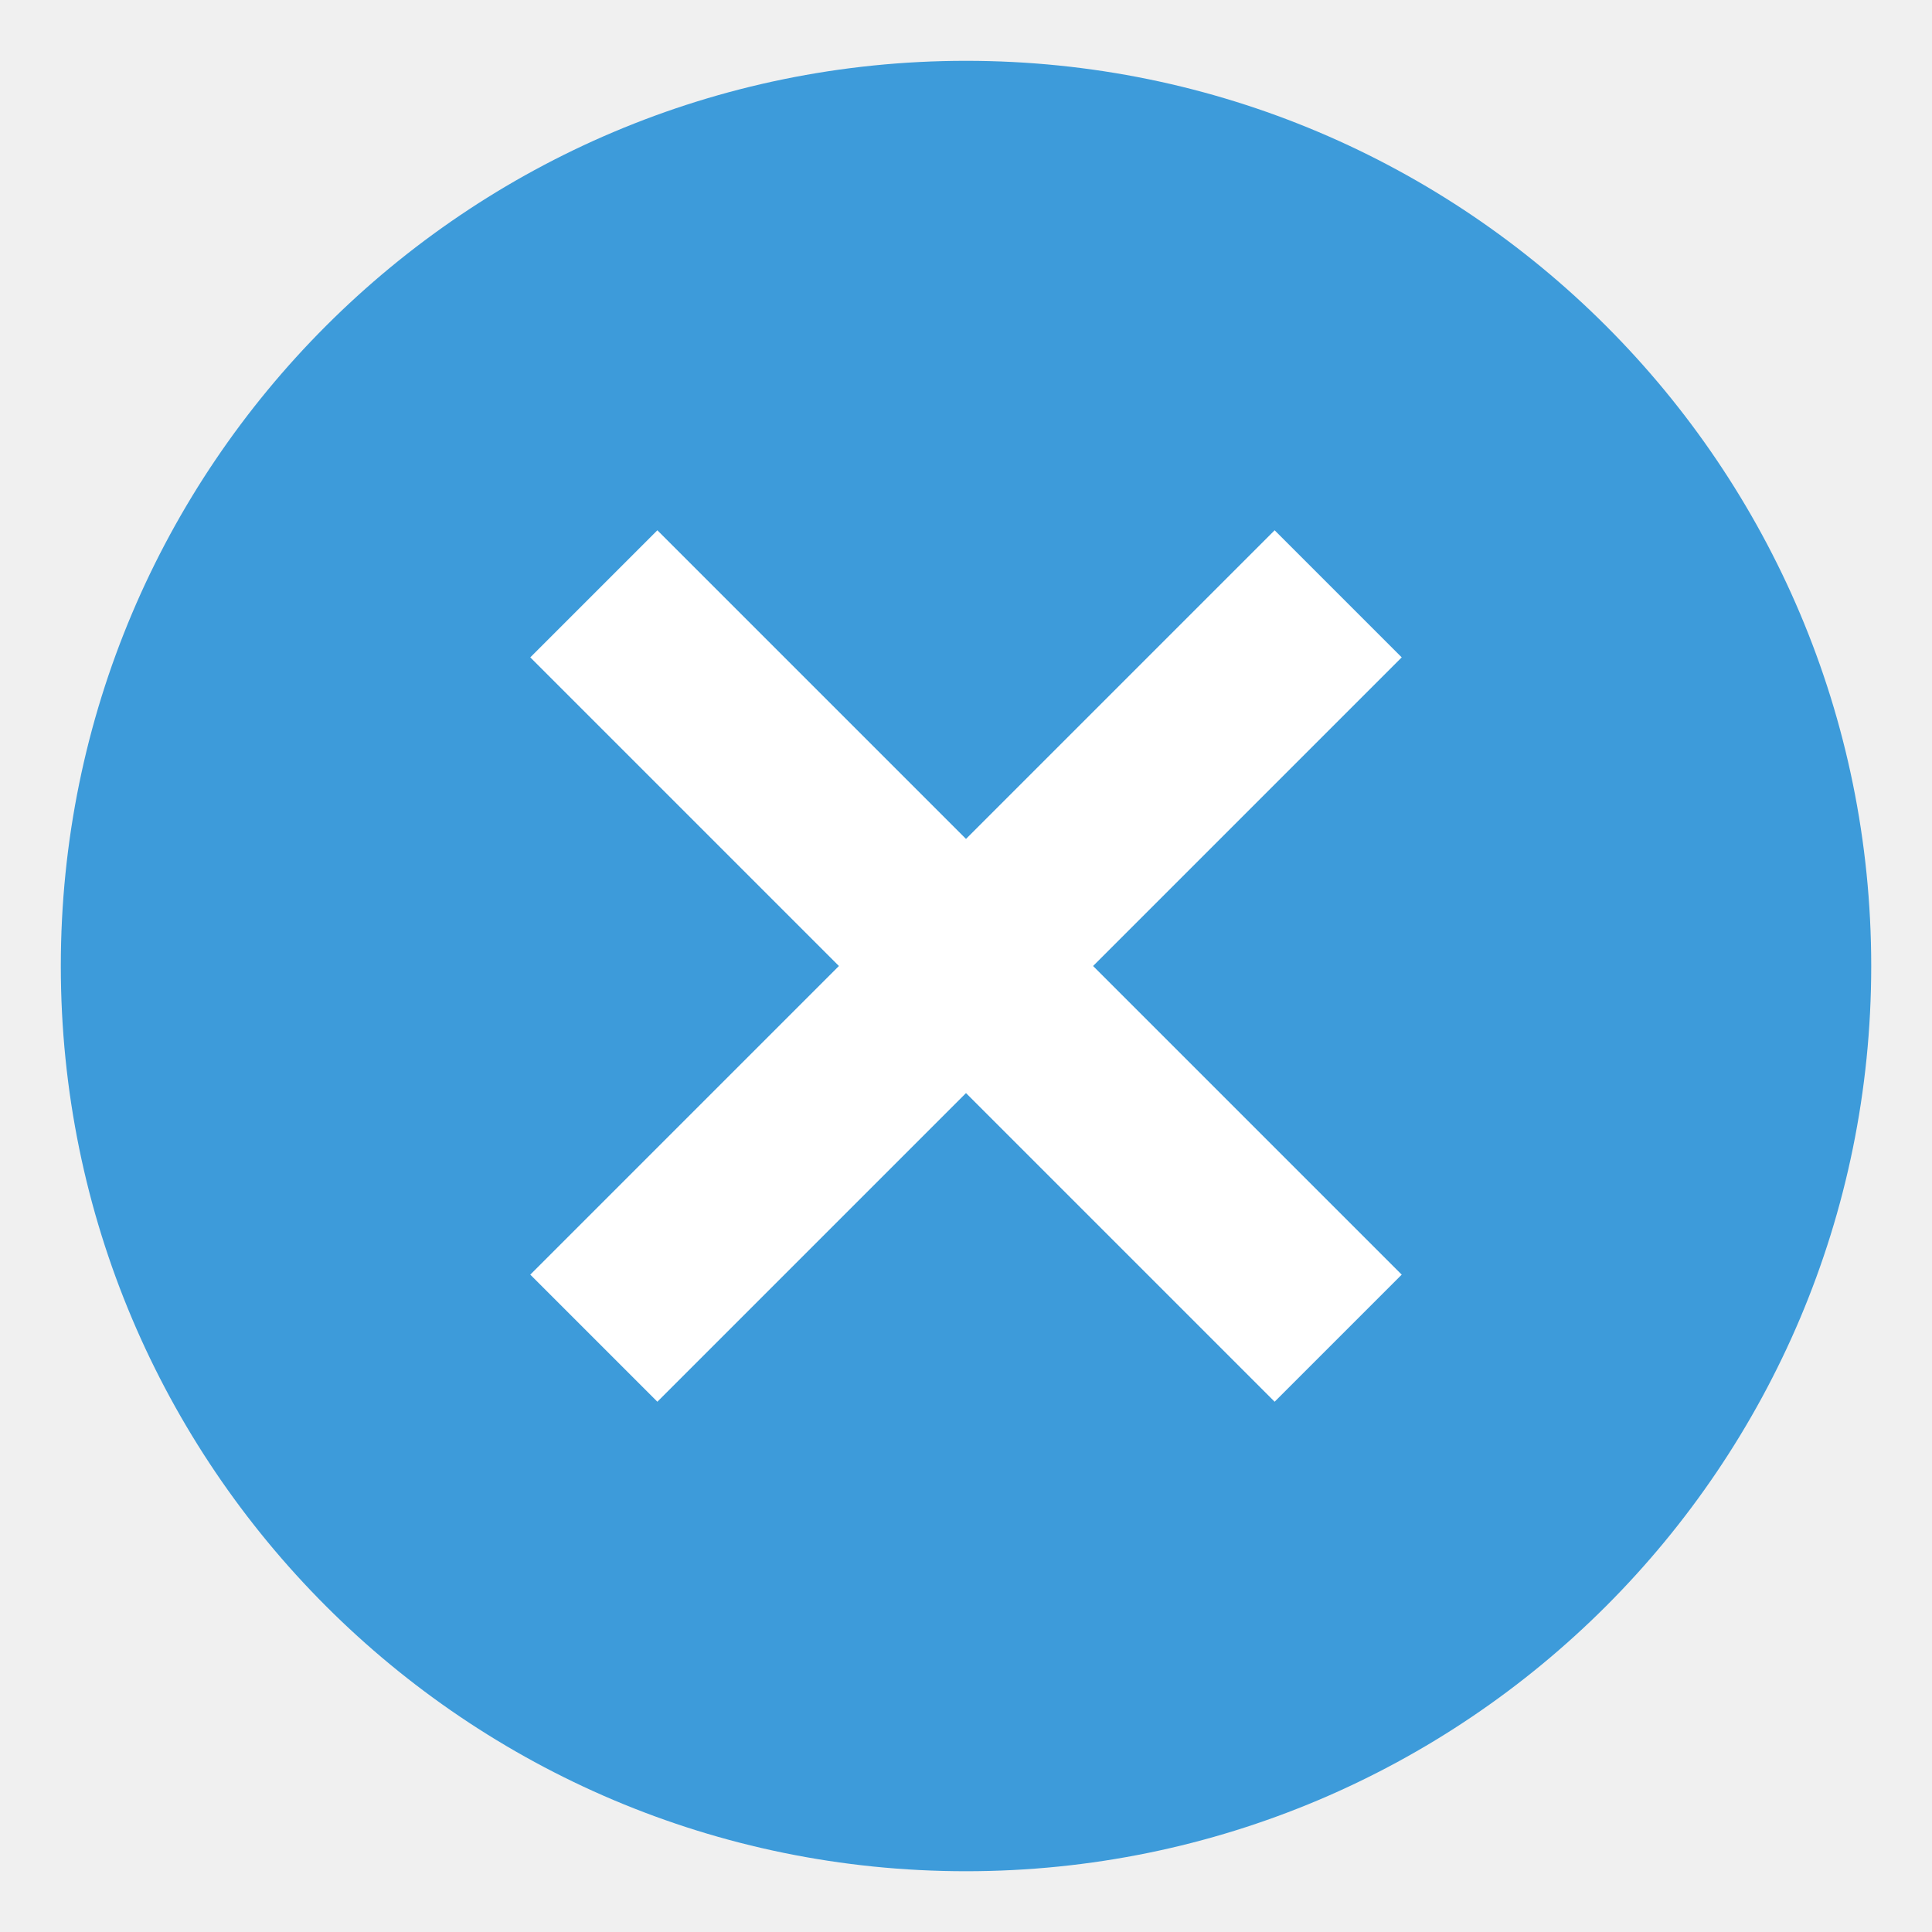
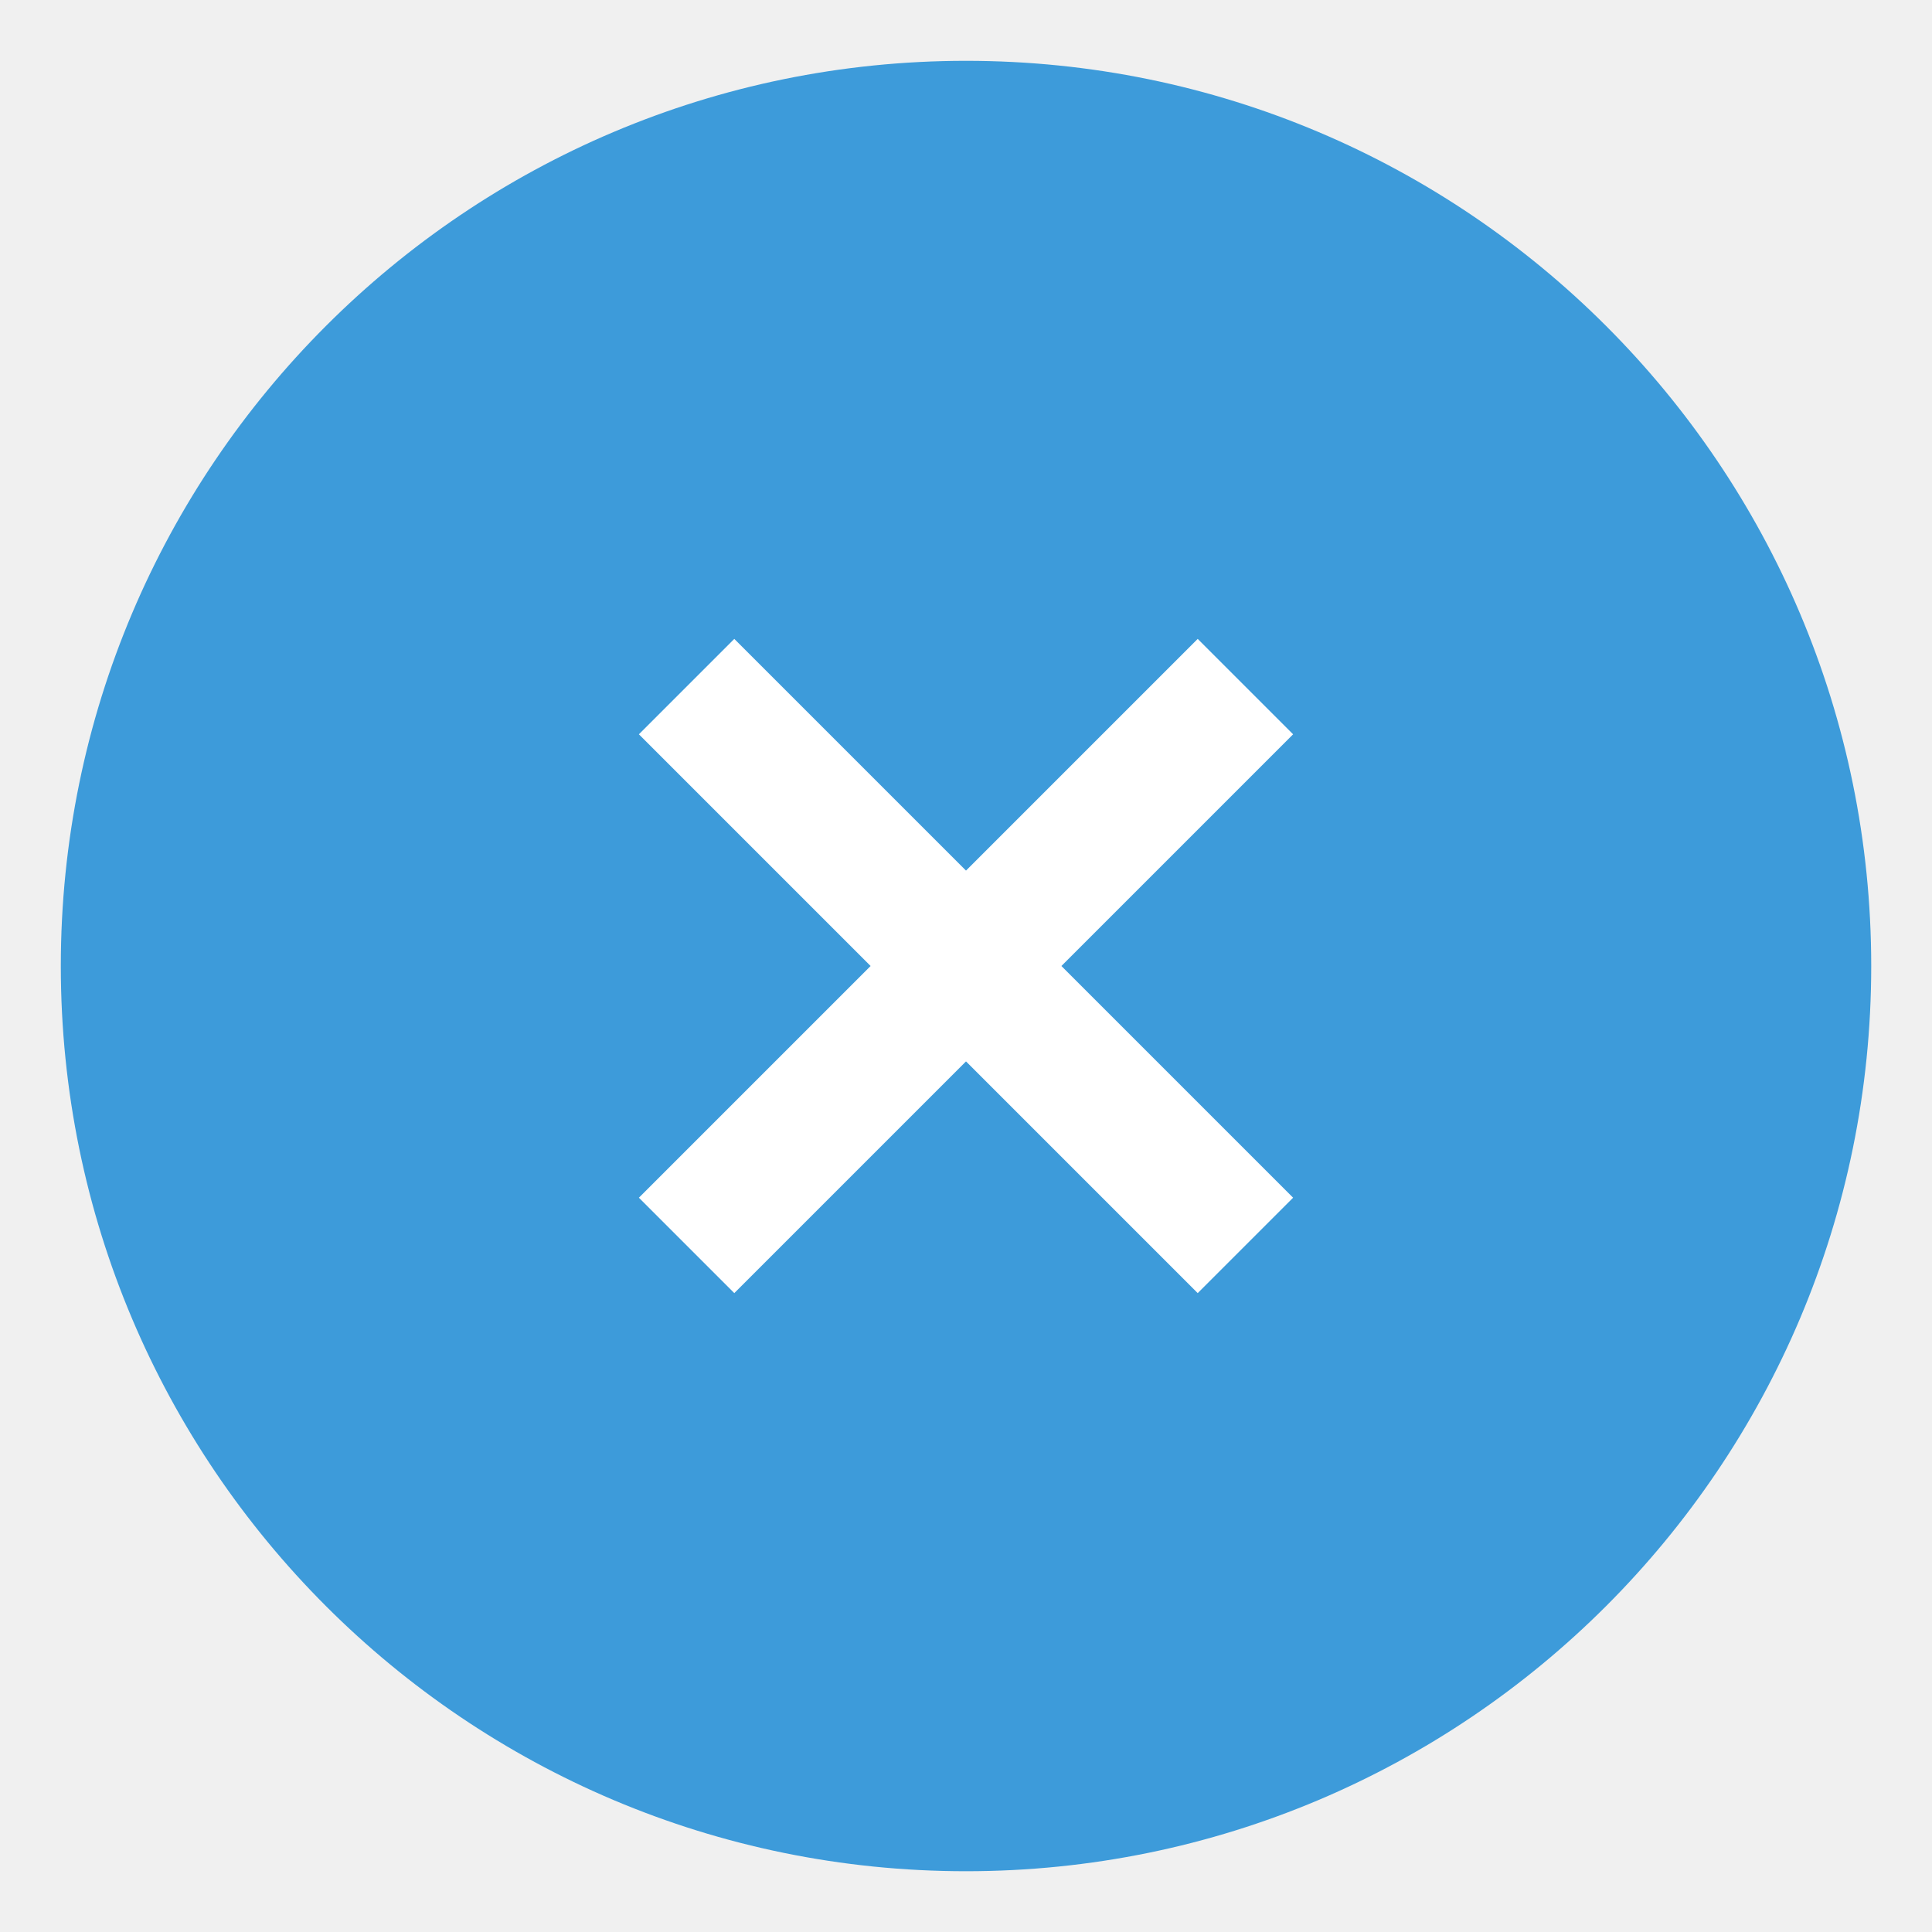
<svg xmlns="http://www.w3.org/2000/svg" viewBox="0 0 32 32" version="1.1" id="svg3355" height="32" width="32">
  <defs id="defs3357" />
  <g transform="translate(-142.0527,-724.1756)" id="layer1">
    <circle r="14.993" cy="740.176" cx="158.053" id="path3373" style="fill:#3d9bda;fill-opacity:1;fill-rule:evenodd;stroke:none;stroke-width:0.065px;stroke-linecap:butt;stroke-linejoin:miter;stroke-opacity:1" d="m 173.046,740.176 a 14.993,14.993 0 0 1 -14.993,14.993 14.993,14.993 0 0 1 -14.993,-14.993 14.993,14.993 0 0 1 14.993,-14.993 14.993,14.993 0 0 1 14.993,14.993 z" />
-     <polygon style="fill:#ffffff" transform="matrix(0.1503515,0,0,0.1503515,150.8358,732.9588)" points="96,82 62,48 96,14 82,0 48,34 14,0 0,14 34,48 0,82 14,96 48,62 82,96 " id="polygon3364" />
+     <polygon style="fill:#ffffff" transform="matrix(0.1128736,0,0,0.1128736,152.6348,734.7577)" points="48,34 14,0 0,14 34,48 0,82 14,96 48,62 82,96 96,82 62,48 96,14 82,0 " id="polygon3364" />
  </g>
</svg>
